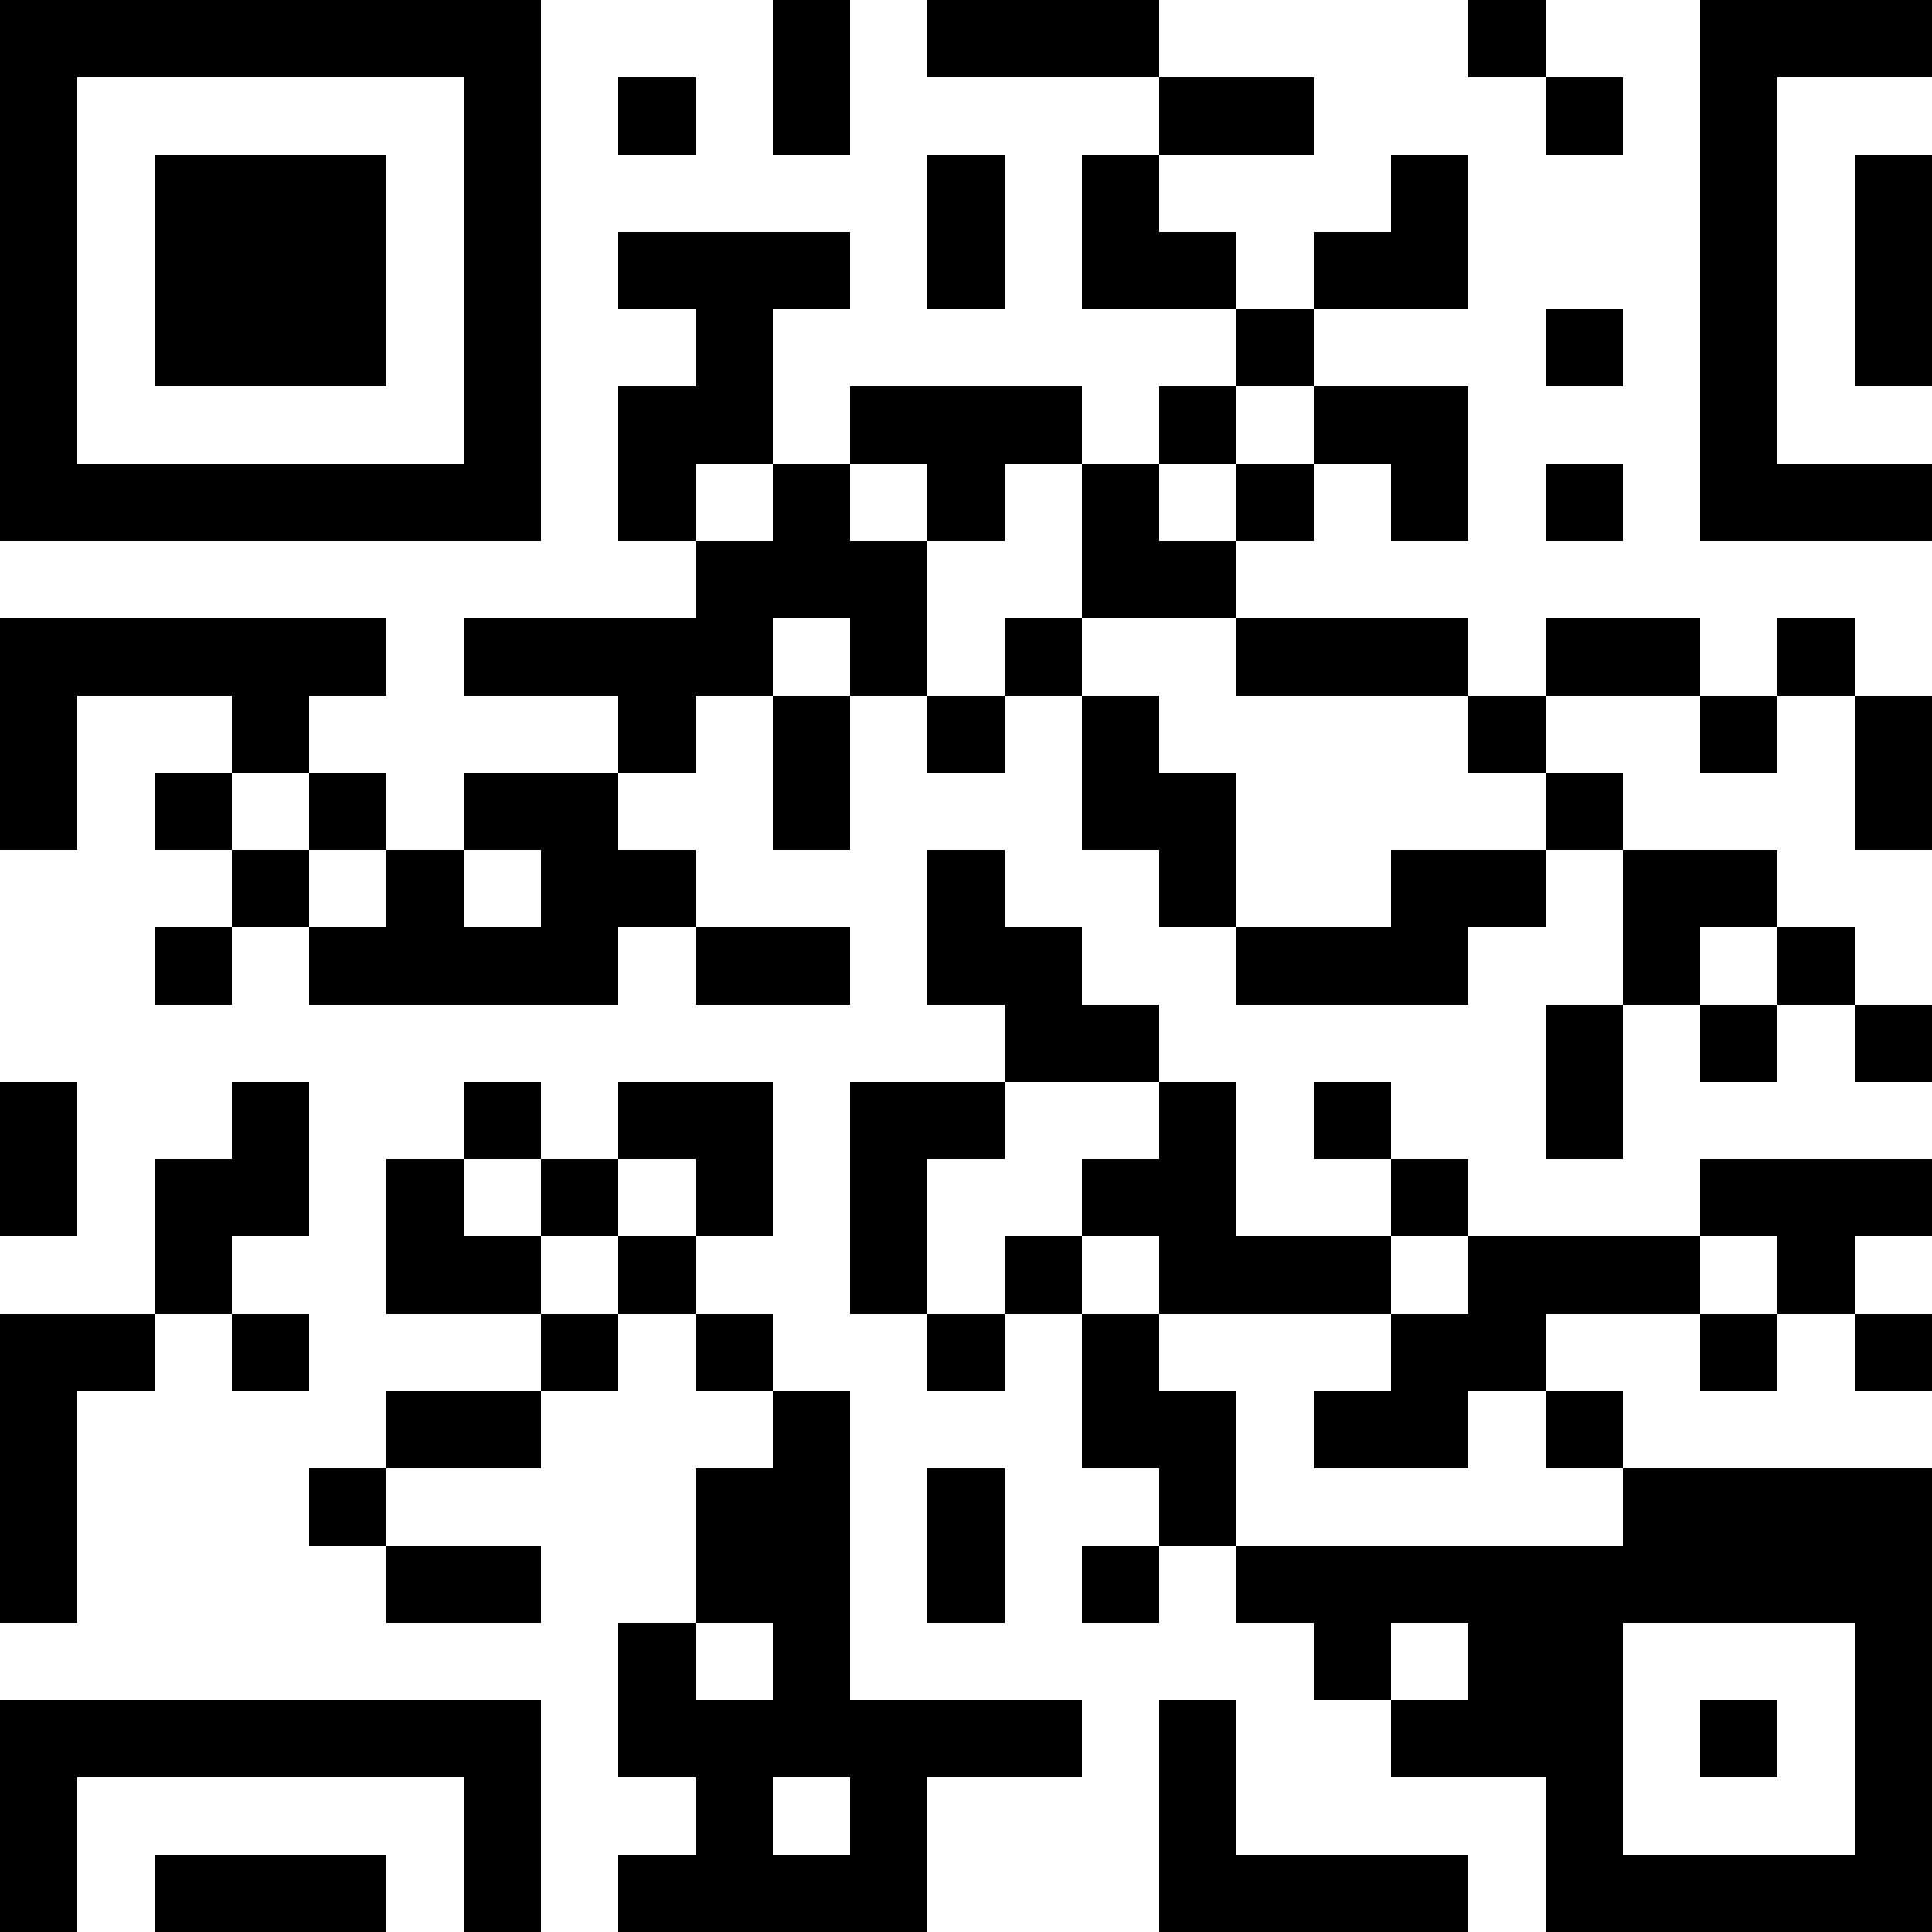
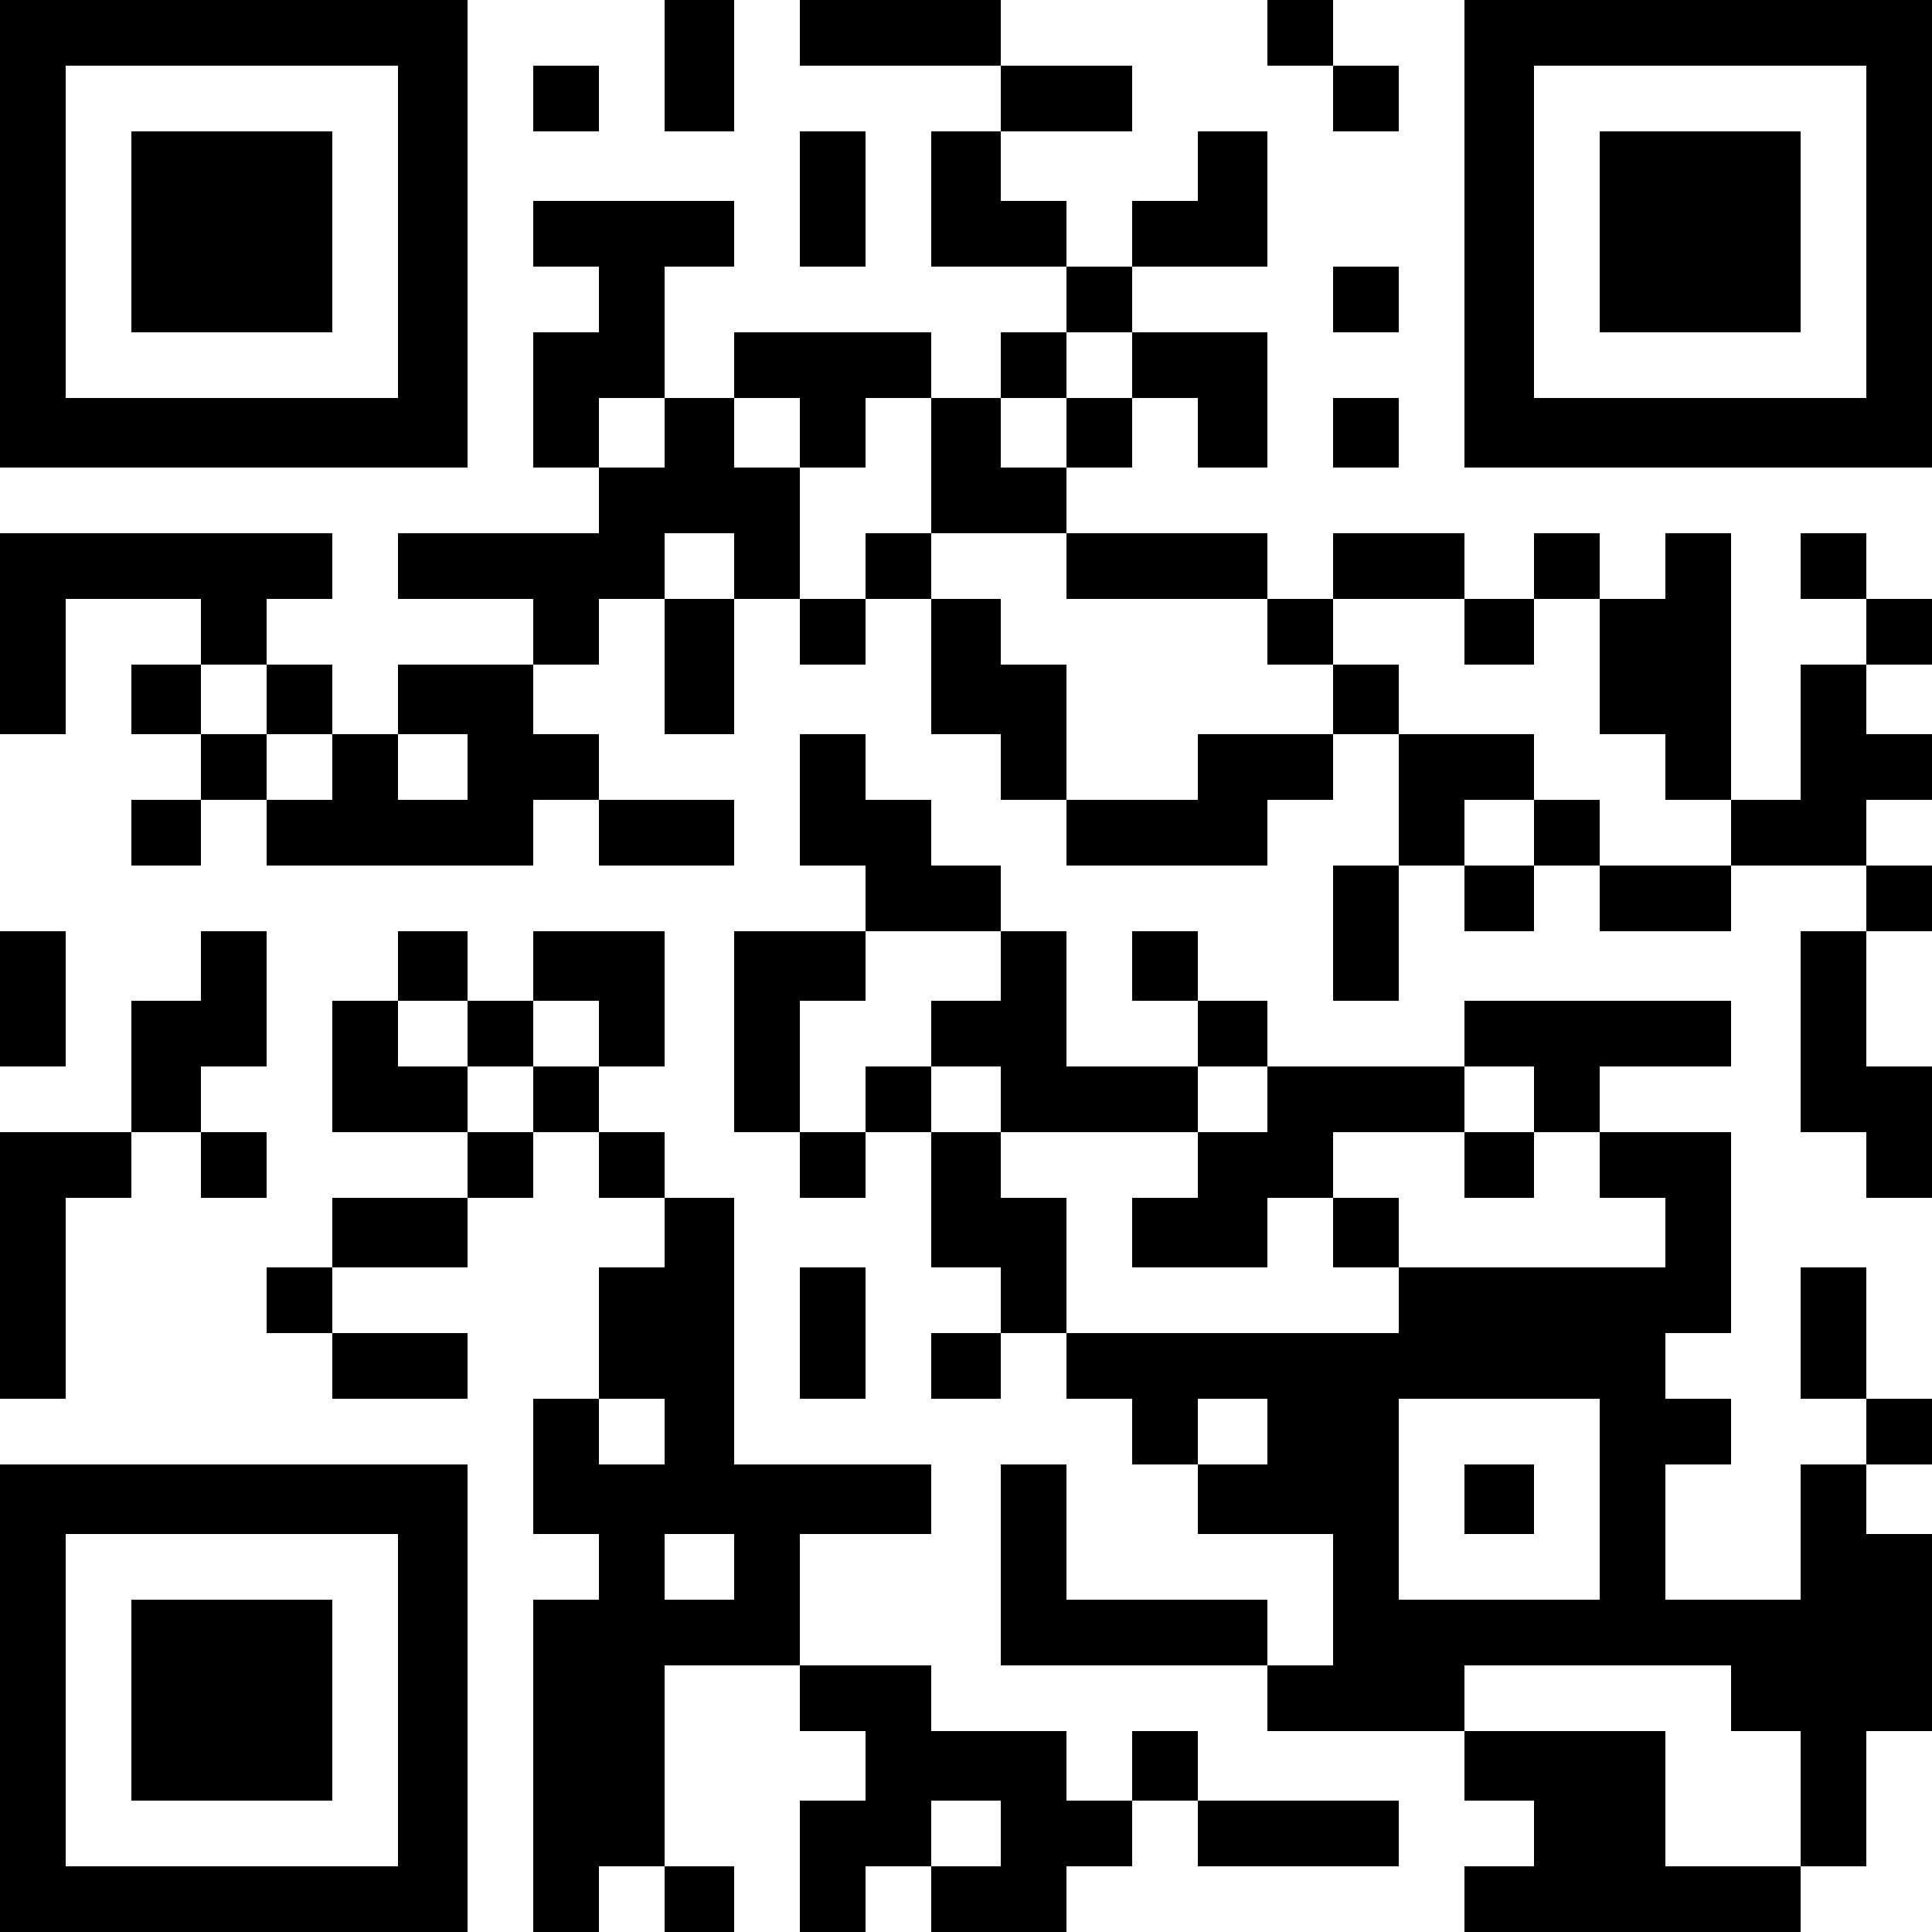
<svg xmlns="http://www.w3.org/2000/svg" version="1.0" viewBox="0 0 500 500">
-   <rect width="100%" height="100%" fill="#fff" />
-   <path d="M0 70v70h140V0H0Zm120 0v50H20V20h100z" fill="#000" />
-   <path d="M40 70v30h60V40H40zM200 20v20h20V0h-20z" fill="#000" />
-   <path d="M240 10v10h60v20h-20v40h40v20h-20v20h-20v-20h-60v20h-20V80h20V60h-60v20h20v20h-20v40h20v20h-60v20h40v20h-40v20h-20v-20H80v-20h20v-20H0v60h20v-40h40v20H40v20h20v20H40v20h20v-20h20v20h80v-20h20v20h40v-20h-40v-20h-20v-20h20v-20h20v40h20v-40h20v20h20v-20h20v40h20v20h20v20h60v-20h20v-20h20v40h-20v40h20v-40h20v20h20v-20h20v20h40v-20h40v20h-20v60h20v20h20v-40h-20v-40h20v-20h-20v-20h20v-20h-20v-20h20v-20h-20v-20h-20v20h20v20h-20v40h-20v-80h-20v20h-20v-20h-20v20h-20v-20h-40v20h-20v-20h-60v-20h20v-20h20v20h20v-40h-40V80h40V40h-20v20h-20v20h-20V60h-20V40h40V20h-40V0h-60Zm100 100v10h-20v20h-20v-20h20v-20h20zm-140 20v10h-20v-20h20zm40 0v10h20v-20h20v40h40v20h60v20h20v-20h40v20h20v-20h20v40h20v20h20v20h-40v-20h-20v20h-20v-20h20v-20h-40v-20h-20v20h-40v20h-40v-40h-20v-20h-20v-20h-20v20h-20v-40h-20v-20h20zm-20 40v10h-20v-20h20zM80 210v10h20v20H80v-20H60v-20h20zm60 20v10h-20v-20h20zM380 10v10h20v20h20V20h-20V0h-20z" fill="#000" />
-   <path d="M440 70v70h140V0H440zm120 0v50H460V20h100z" fill="#000" />
-   <path d="M480 70v30h60V40h-60zM160 30v10h20V20h-20zM240 60v20h20V40h-20zM400 90v10h20V80h-20zM400 130v10h20v-20h-20zM240 240v20h20v20h-40v60h20v20h20v-20h20v40h20v20h-20v20h20v-20h20v20h20v20h20v20h40v40h-20v-20h-60v-40h-20v60h80v20h60v20h20v20h-20v20h100v-20h20v-40h20v-60h-20v-20h20v-20h-20v-40h-20v40h20v20h-20v40h-40v-40h20v-20h-20v-20h20v-60h-40v-20h40v-20h-80v20h-60v-20h-20v-20h-20v20h20v20h-40v-40h-20v-20h-20v-20h-20v-20h-20zm60 50v10h-20v20h20v20h60v-20h20v20h-20v20h-20v20h40v-20h20v-20h40v-20h20v20h20v20h20v20h-80v20H320v-40h-20v-20h-20v-20h-20v20h-20v-40h20v-20h40zm80 140v10h-20v-20h20zm100 20v30h-60v-60h60zm40 60v10h20v40h-40v-40h-60v-20h80z" fill="#000" />
-   <path d="M440 350v10h20v-20h-20zM400 370v10h20v-20h-20zM440 450v10h20v-20h-20zM0 300v20h20v-40H0Z" fill="#000" />
-   <path d="M60 290v10H40v40H0v80h20v-60h20v-20h20v20h20v-20H60v-20h20v-40H60zM120 290v10h-20v40h40v20h-40v20H80v20h20v20h40v-20h-40v-20h40v-20h20v-20h20v20h20v20h-20v40h-20v40h20v20h-20v100h20v-20h20v20h20v-20h-20v-60h40v20h20v20h-20v40h20v-20h20v20h40v-20h20v-20h20v20h60v-20h-60v-20h-20v20h-20v-20h-40v-20h-40v-40h40v-20h-60v-80h-20v-20h-20v-20h20v-40h-40v20h-20v-20h-20zm20 20v10h20v-20h20v20h-20v20h-20v-20h-20v-20h20zm60 120v10h-20v-20h20zm20 40v10h-20v-20h20zm80 80v10h-20v-20h20z" fill="#000" />
-   <path d="M240 400v20h20v-40h-20zM0 510v70h140V440H0Zm120 0v50H20V460h100z" fill="#000" />
-   <path d="M40 510v30h60v-60H40z" fill="#000" />
+   <rect width="100%" height="1002%" fill="#fff" />
+   <path d="M0 60v61h121V0H0Zm103 0v43H17V17h86z" fill="#000" />
+   <path d="M34 60v26h52V34H34Zm138-43v17h18V0h-18z" fill="#000" />
+   <path d="M207 9v8h52v17h-18v35h35v17h-17v17h-18V86h-51v17h-18V69h18V52h-52v17h17v17h-17v35h17v17h-52v17h35v17h-35v18H86v-18H69v-17h17v-17H0v52h17v-35h35v17H34v18h18v17H34v17h18v-17h17v17h69v-17h17v17h35v-17h-35v-17h-17v-18h17v-17h17v35h18v-35h17v17h17v-17h17v35h18v17h17v17h52v-17h17v-17h17v34h-17v35h17v-35h17v17h18v-17h17v17h34v-17h35v17h-17v52h17v17h17v-34h-17v-35h17v-17h-17v-17h17v-17h-17v-18h17v-17h-17v-17h-17v17h17v17h-17v35h-18v-69h-17v17h-17v-17h-17v17h-18v-17h-34v17h-17v-17h-52v-17h17v-18h17v18h18V86h-35V69h35V34h-18v18h-17v17h-17V52h-17V34h34V17h-34V0h-52zm86 86v8h-17v18h-17v-18h17V86h17zm-121 17v9h-17v-18h17zm35 0v9h17v-18h17v35h35v17h52v17h17v-17h34v17h18v-17h17v35h17v17h17v17h-34v-17h-17v17h-18v-17h18v-17h-35v-18h-17v18h-35v17h-34v-35h-17v-17h-18v-17h-17v17h-17v-34h-17v-18h17zm-17 35v8h-18v-17h18zM69 181v9h17v17H69v-17H52v-18h17zm52 17v9h-18v-17h18zM328 9v8h17v17h17V17h-17V0h-17Z" fill="#000" />
+   <path d="M379 60v61h121V0H379Zm104 0v43h-86V17h86z" fill="#000" />
+   <path d="M414 60v26h52V34h-52ZM138 26v8h17V17h-17zm69 26v17h17V34h-17zm138 26v8h17V69h-17zm0 34v9h17v-18h-17zm-138 95v17h17v17h-34v52h17v17h17v-17h17v35h18v17h-18v17h18v-17h17v17h17v17h17v18h35v34h-17v-17h-52v-35h-17v52h69v17h51v18h18v17h-18v17h87v-17h17v-35h17v-51h-17v-18h17v-17h-17v-34h-17v34h17v17h-17v35h-35v-35h17v-17h-17v-17h17v-52h-34v-17h34v-17h-69v17h-51v-17h-18v-18h-17v18h17v17h-34v-35h-17v-17h-18v-17h-17v-17h-17Zm52 43v9h-18v17h18v17h51v-17h18v17h-18v17h-17v18h35v-18h17v-17h34v-17h18v17h17v17h17v18h-69v17h-86v-35h-17v-17h-18v-17h-17v17h-17v-34h17v-18h35zm69 121v8h-18v-17h18zm86 17v26h-52v-52h52zm34 52v8h18v35h-35v-35h-52v-17h69z" fill="#000" />
+   <path d="M379 302v8h18v-17h-18zm-34 17v9h17v-18h-17zm34 69v9h18v-18h-18ZM0 259v17h17v-35H0Z" fill="#000" />
+   <path d="M52 250v9H34v34H0v69h17v-52h17v-17h18v17h17v-17H52v-17h17v-35H52zm51 0v9H86v34h35v17H86v18H69v17h17v17h35v-17H86v-17h35v-18h17v-17h17v17h17v18h-17v34h-17v35h17v17h-17v86h17v-17h17v17h18v-17h-18v-52h35v17h17v18h-17v34h17v-17h17v17h35v-17h17v-17h17v17h52v-17h-52v-18h-17v18h-17v-18h-35v-17h-34v-34h34v-18h-51v-69h-18v-17h-17v-17h17v-35h-34v18h-17v-18h-18zm18 17v9h17v-17h17v17h-17v17h-17v-17h-18v-17h18zm51 104v8h-17v-17h17zm18 34v9h-18v-17h18zm69 69v9h-18v-17h18z" fill="#000" />
+   <path d="M207 345v17h17v-34h-17ZM0 440v60h121V379H0Zm103 0v43H17v-86h86z" fill="#000" />
+   <path d="M34 440v26h52v-52H34Z" fill="#000" />
</svg>
